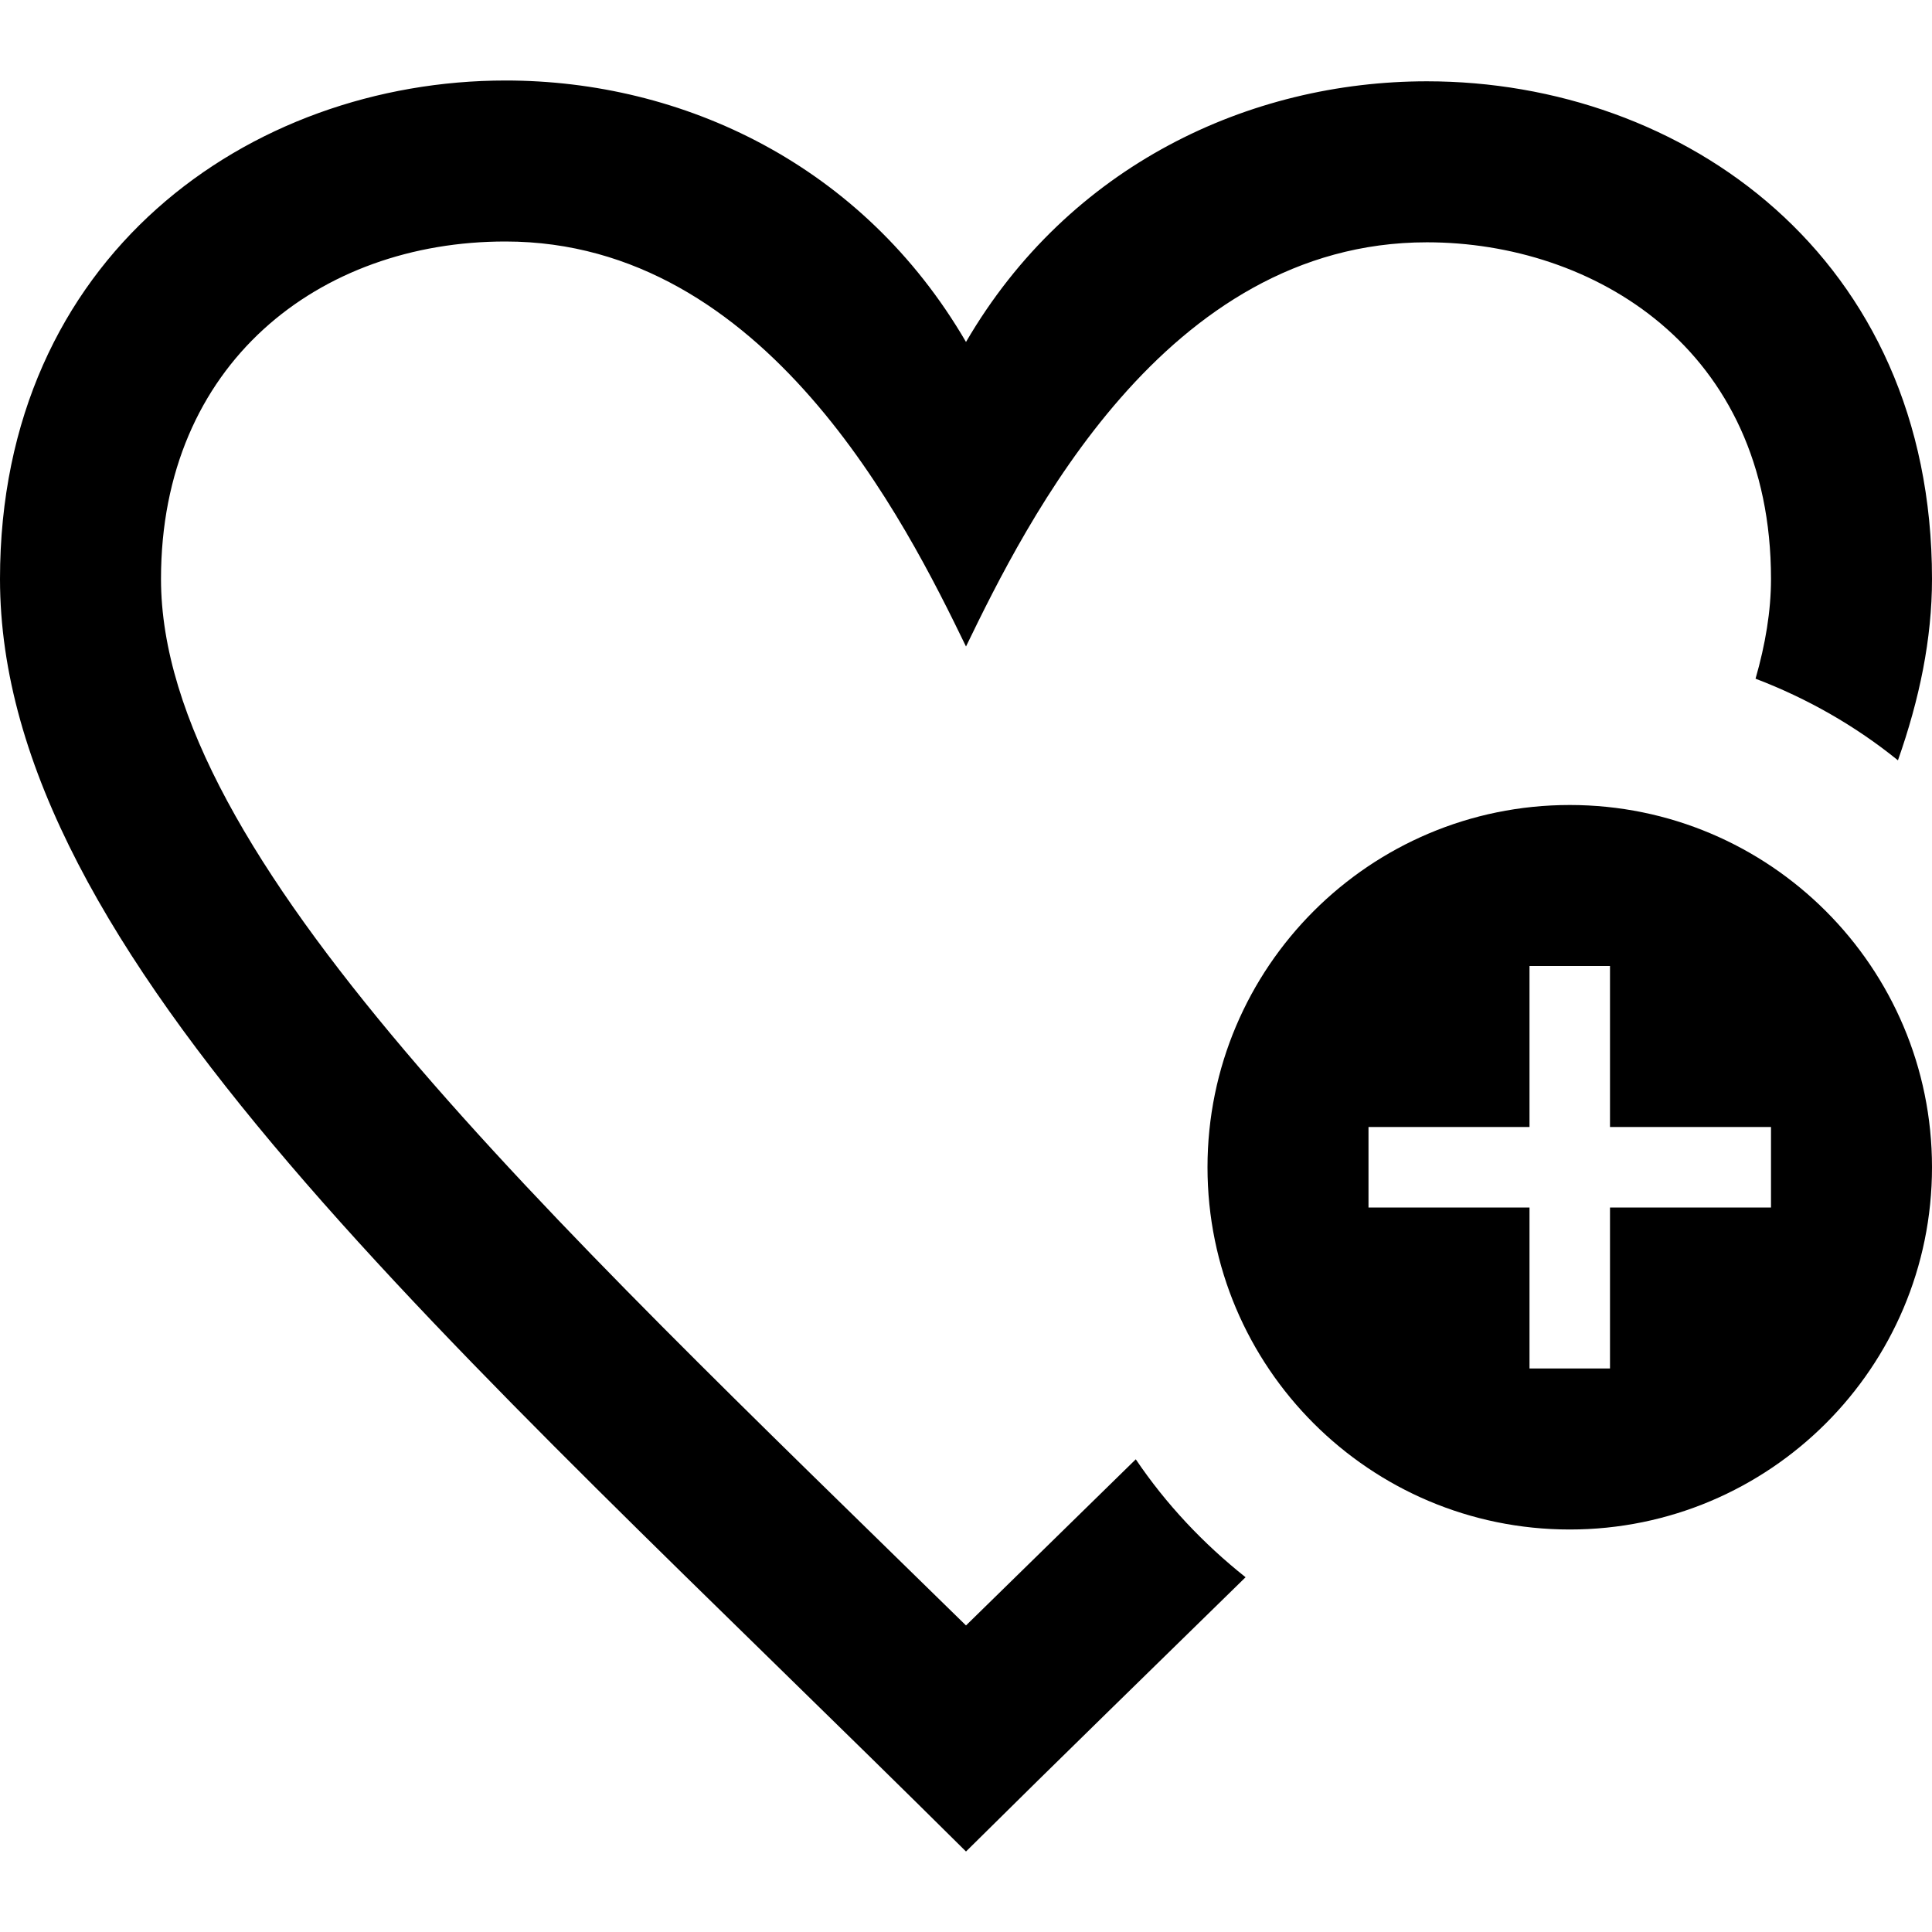
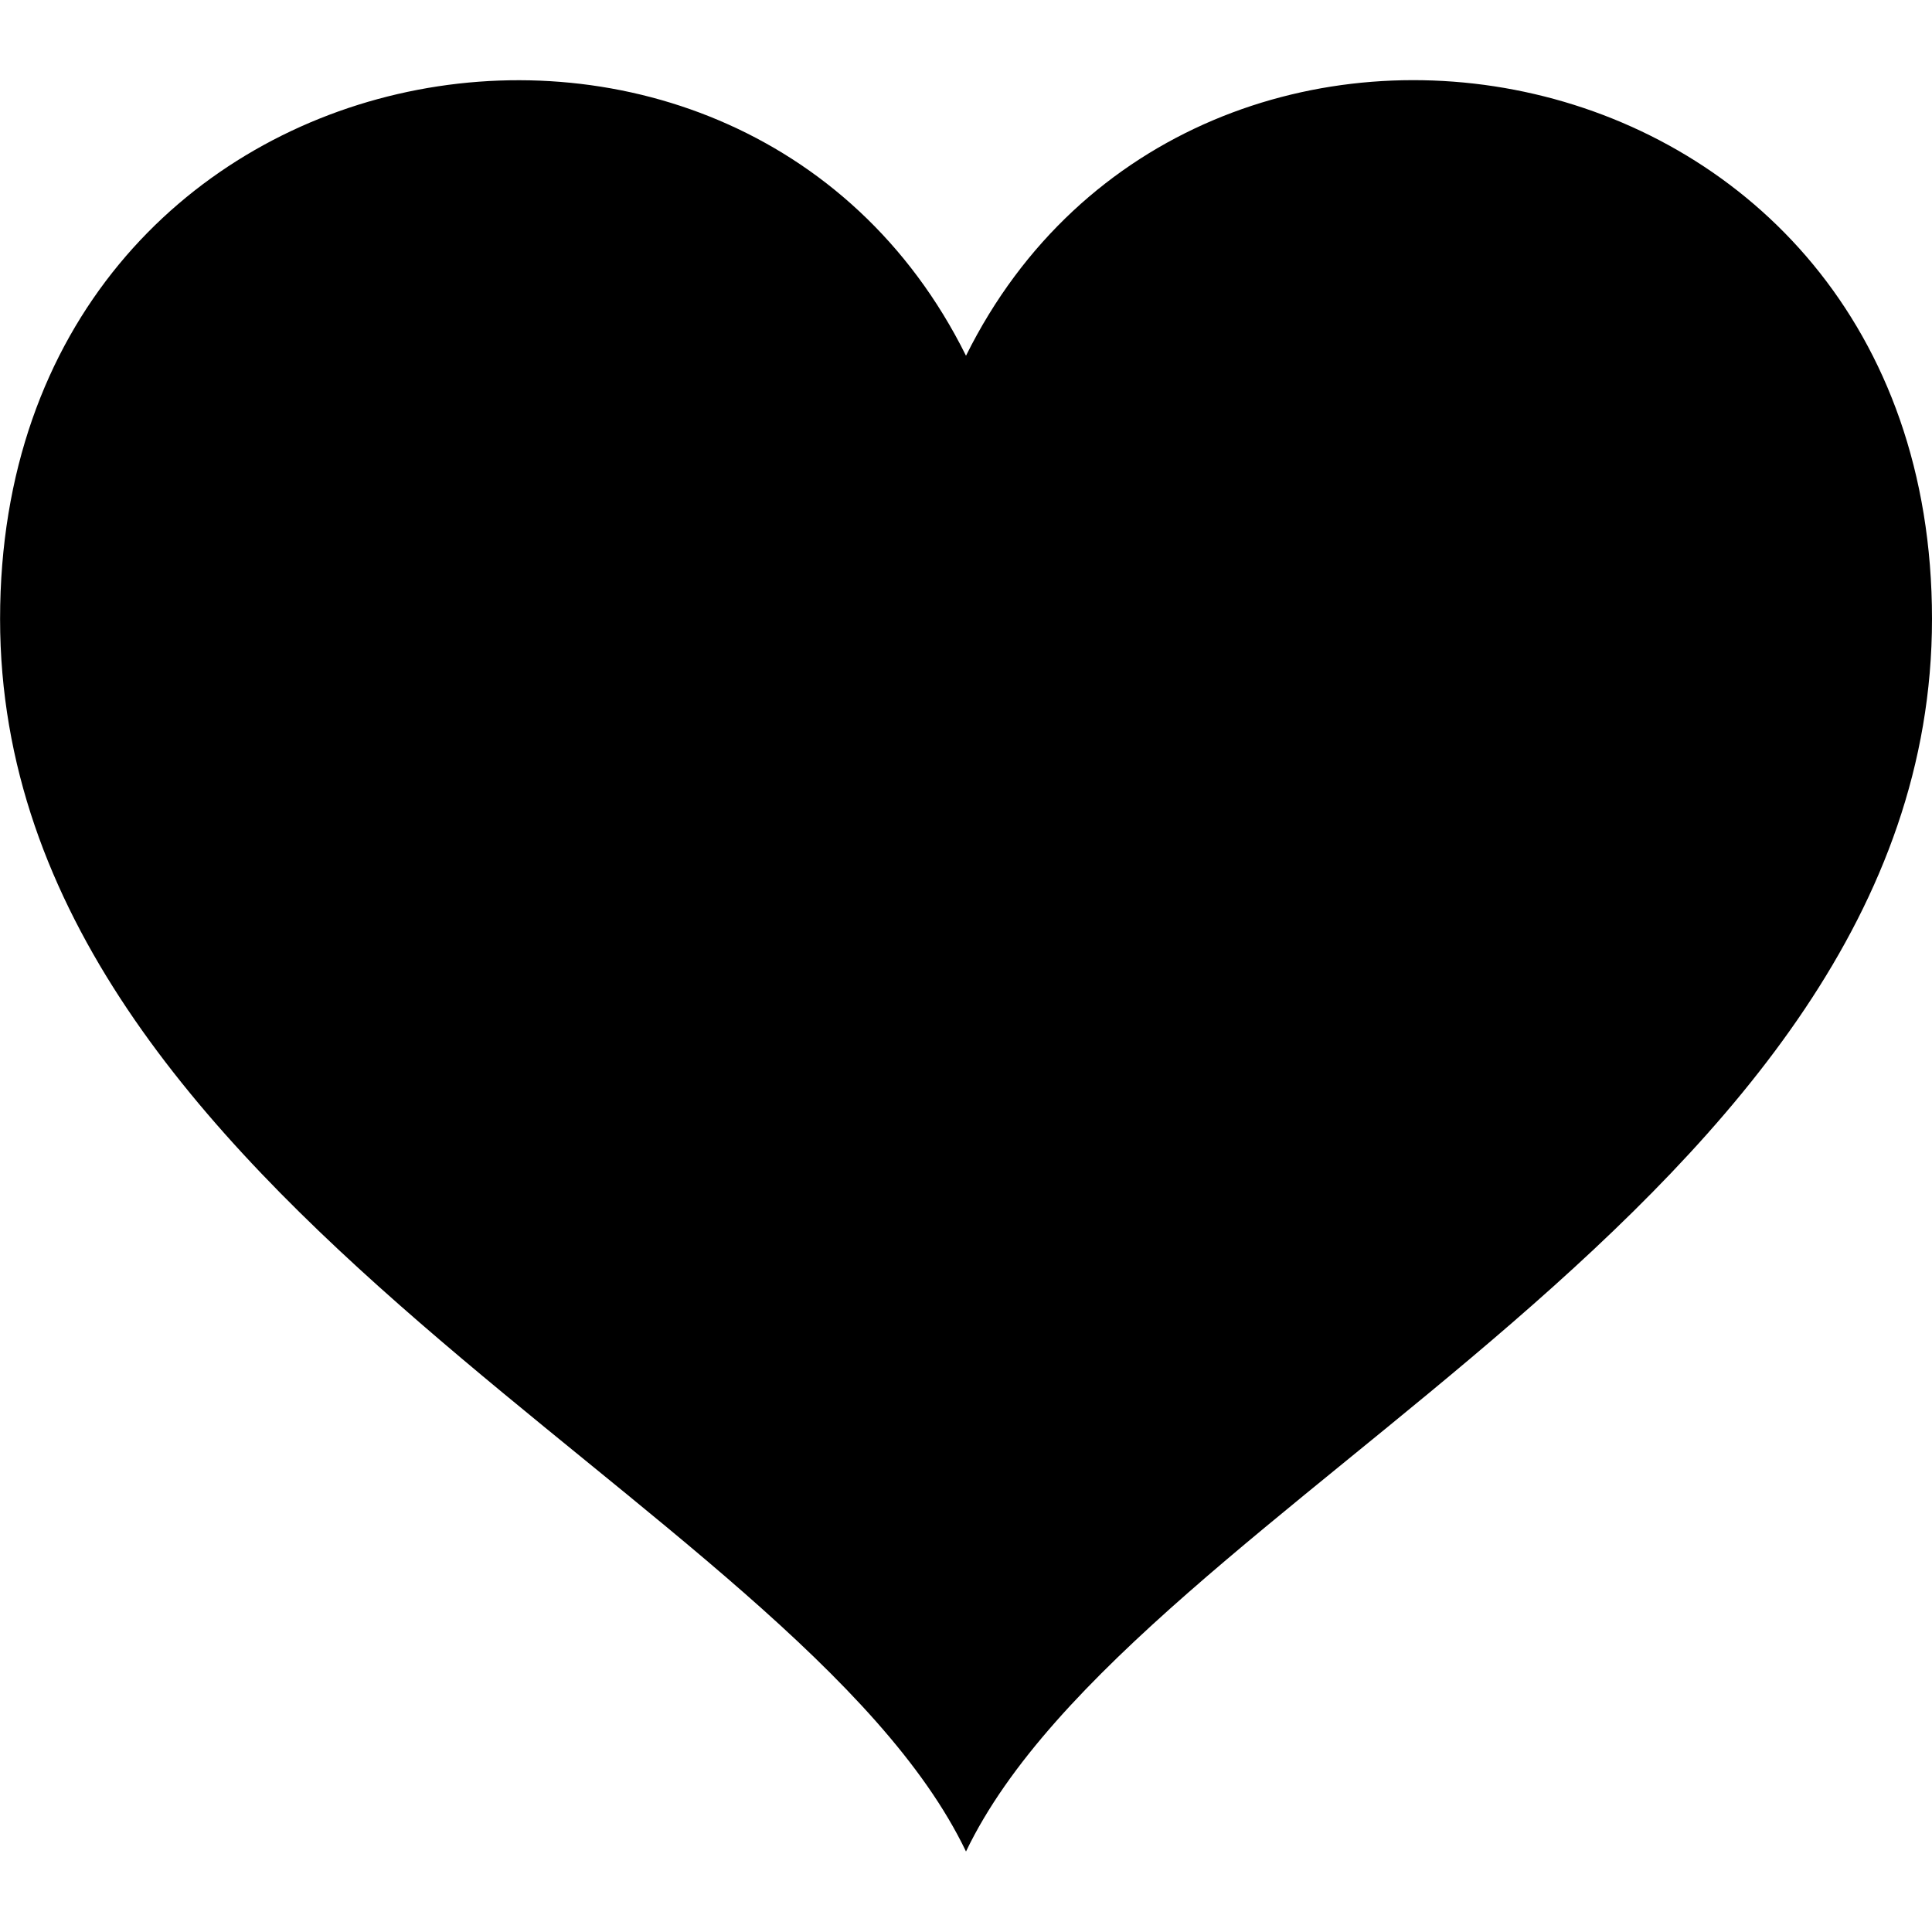
<svg xmlns="http://www.w3.org/2000/svg" width="24" height="24" viewBox="0 0 24 24">
-   <path d="M19.5 10c-2.483 0-4.5 2.015-4.5 4.5s2.017 4.5 4.5 4.5 4.5-2.015 4.5-4.5-2.017-4.5-4.5-4.5zm2.5 5h-2v2h-1v-2h-2v-1h2v-2h1v2h2v1zm-6.527 4.593c-1.108 1.086-2.275 2.219-3.473 3.407-6.43-6.381-12-11.147-12-15.808 0-4.005 3.098-6.192 6.281-6.192 2.197 0 4.434 1.042 5.719 3.248 1.279-2.195 3.521-3.238 5.726-3.238 3.177 0 6.274 2.171 6.274 6.182 0 .746-.156 1.496-.423 2.253-.527-.427-1.124-.768-1.769-1.014.122-.425.192-.839.192-1.239 0-2.873-2.216-4.182-4.274-4.182-3.257 0-4.976 3.475-5.726 5.021-.747-1.54-2.484-5.03-5.72-5.031-2.315-.001-4.28 1.516-4.28 4.192 0 3.442 4.742 7.85 10 13l2.109-2.064c.376.557.839 1.048 1.364 1.465z" />
+   <path d="M12 4.419c-2.826-5.695-11.999-4.064-11.999 3.27 0 7.27 9.903 10.938 11.999 15.311 2.096-4.373 12-8.041 12-15.311 0-7.327-9.17-8.972-12-3.27z" />
</svg>
